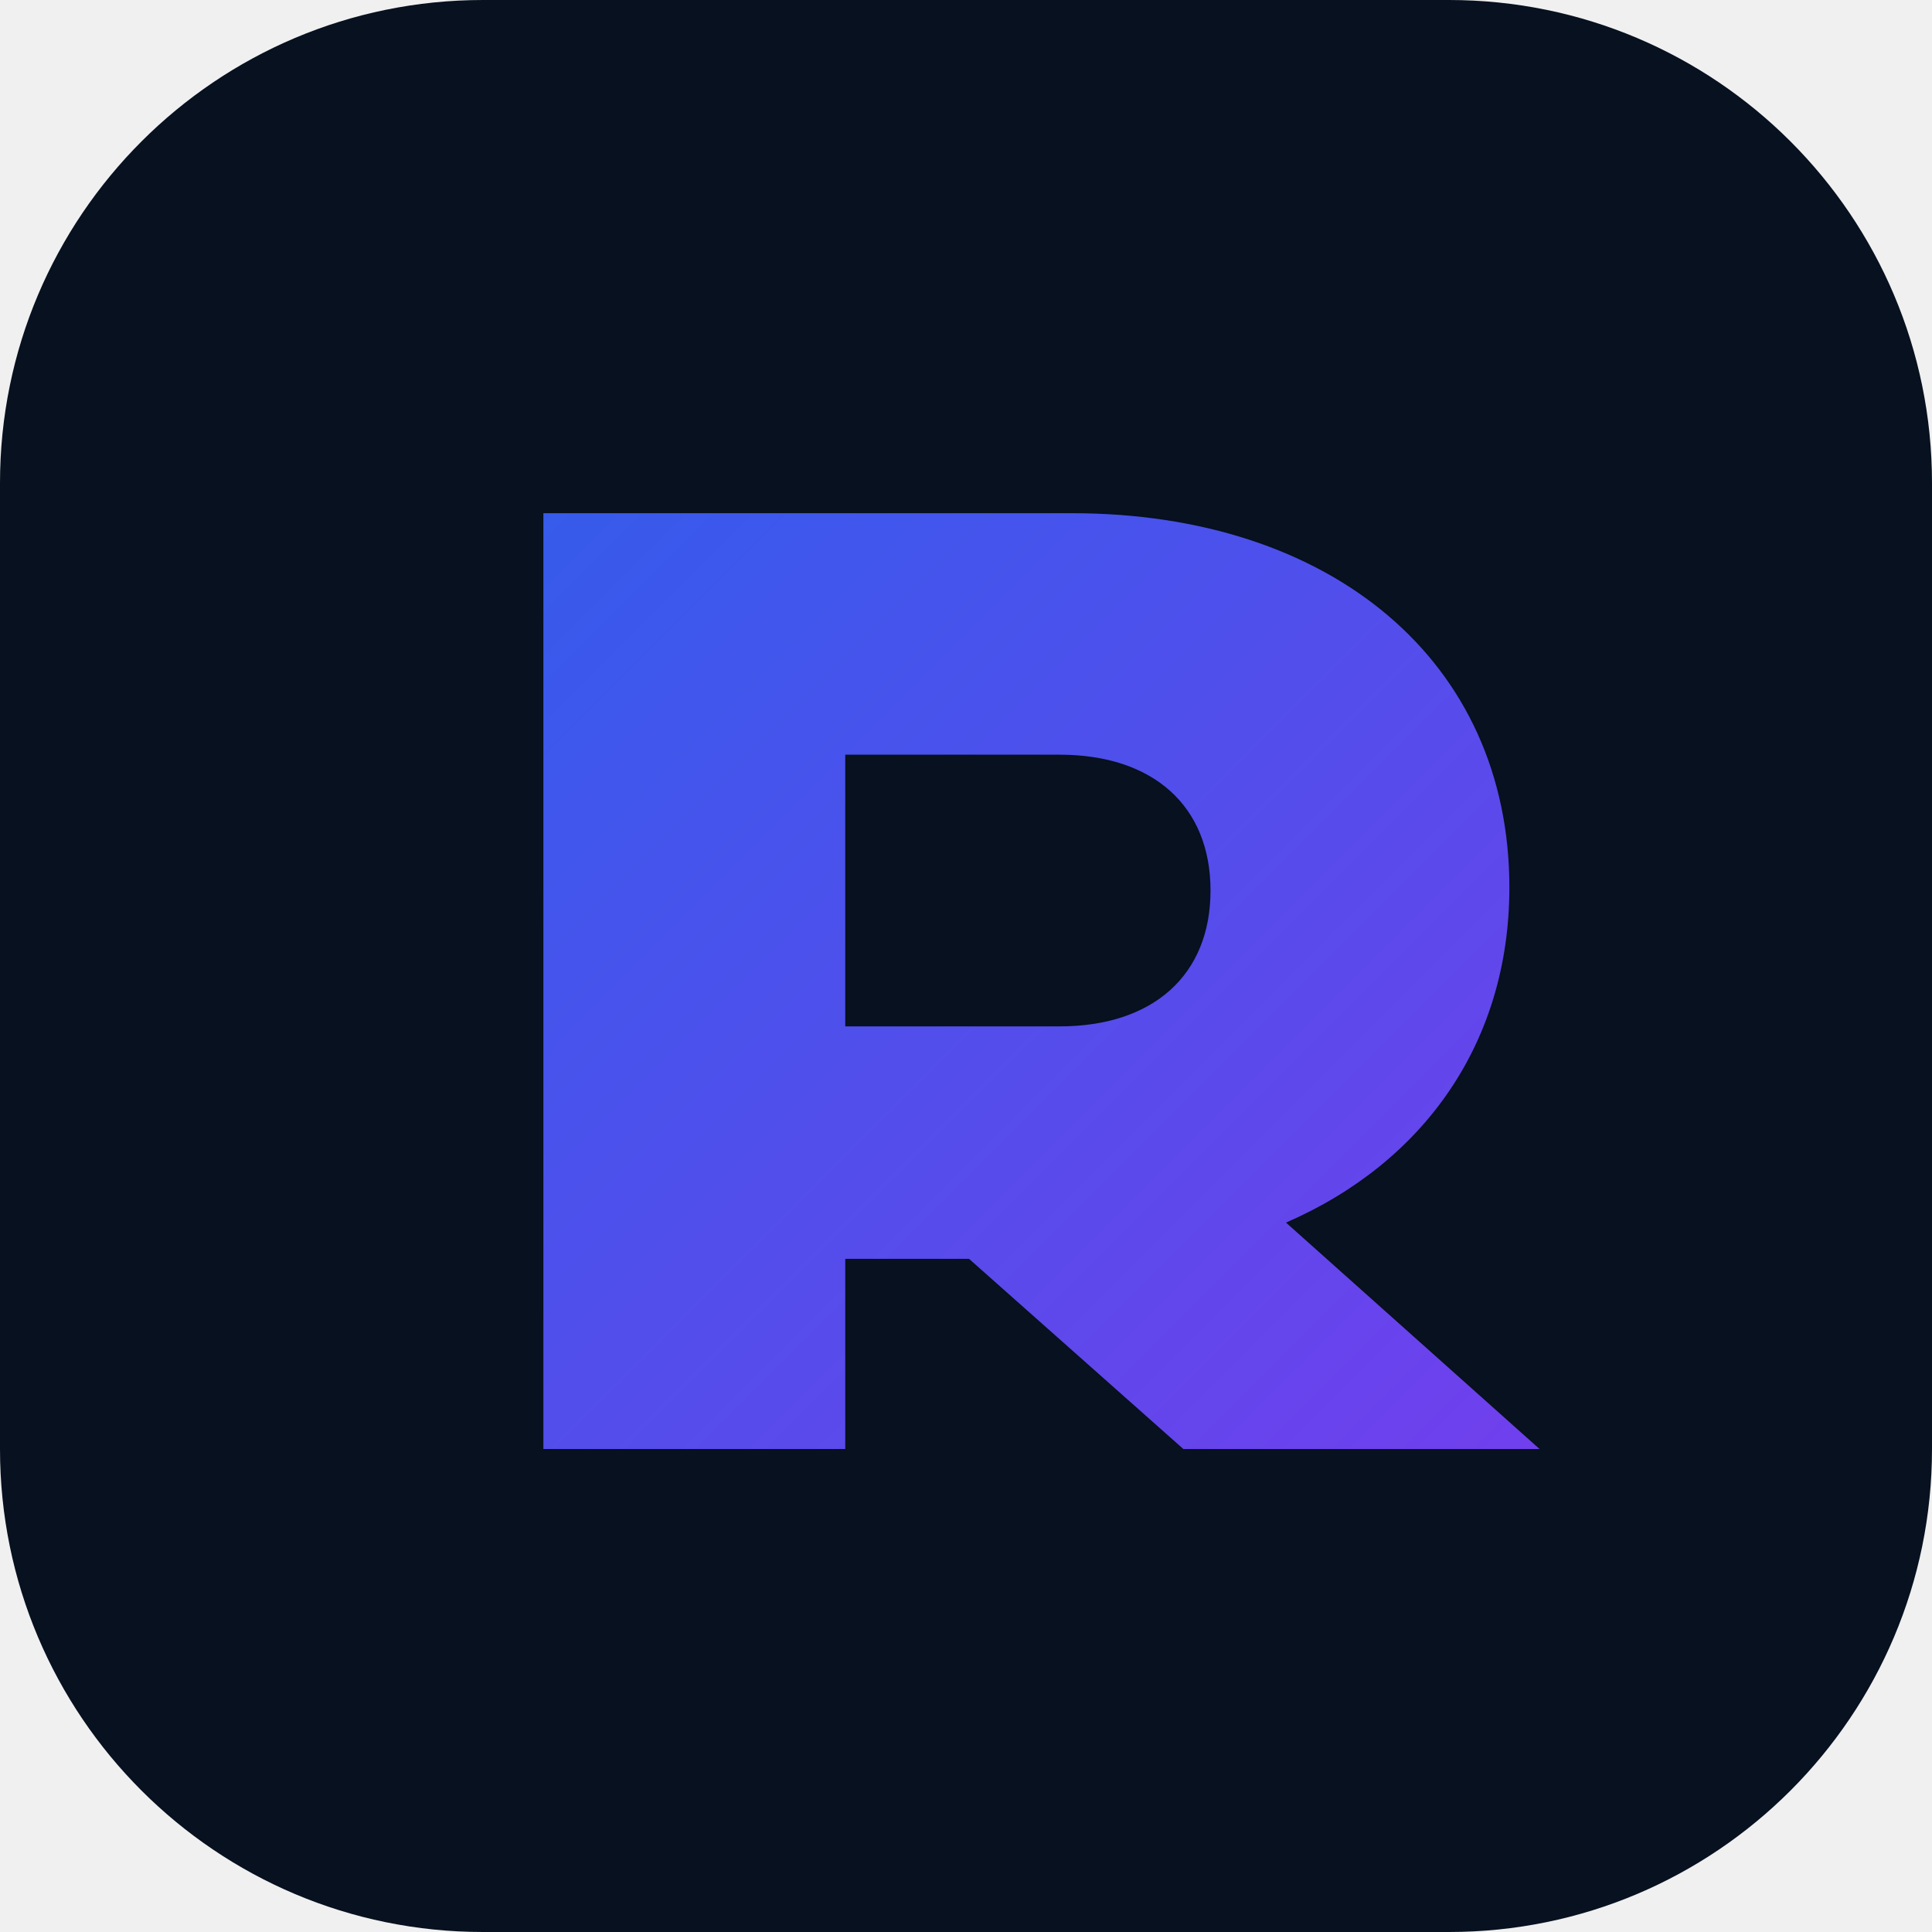
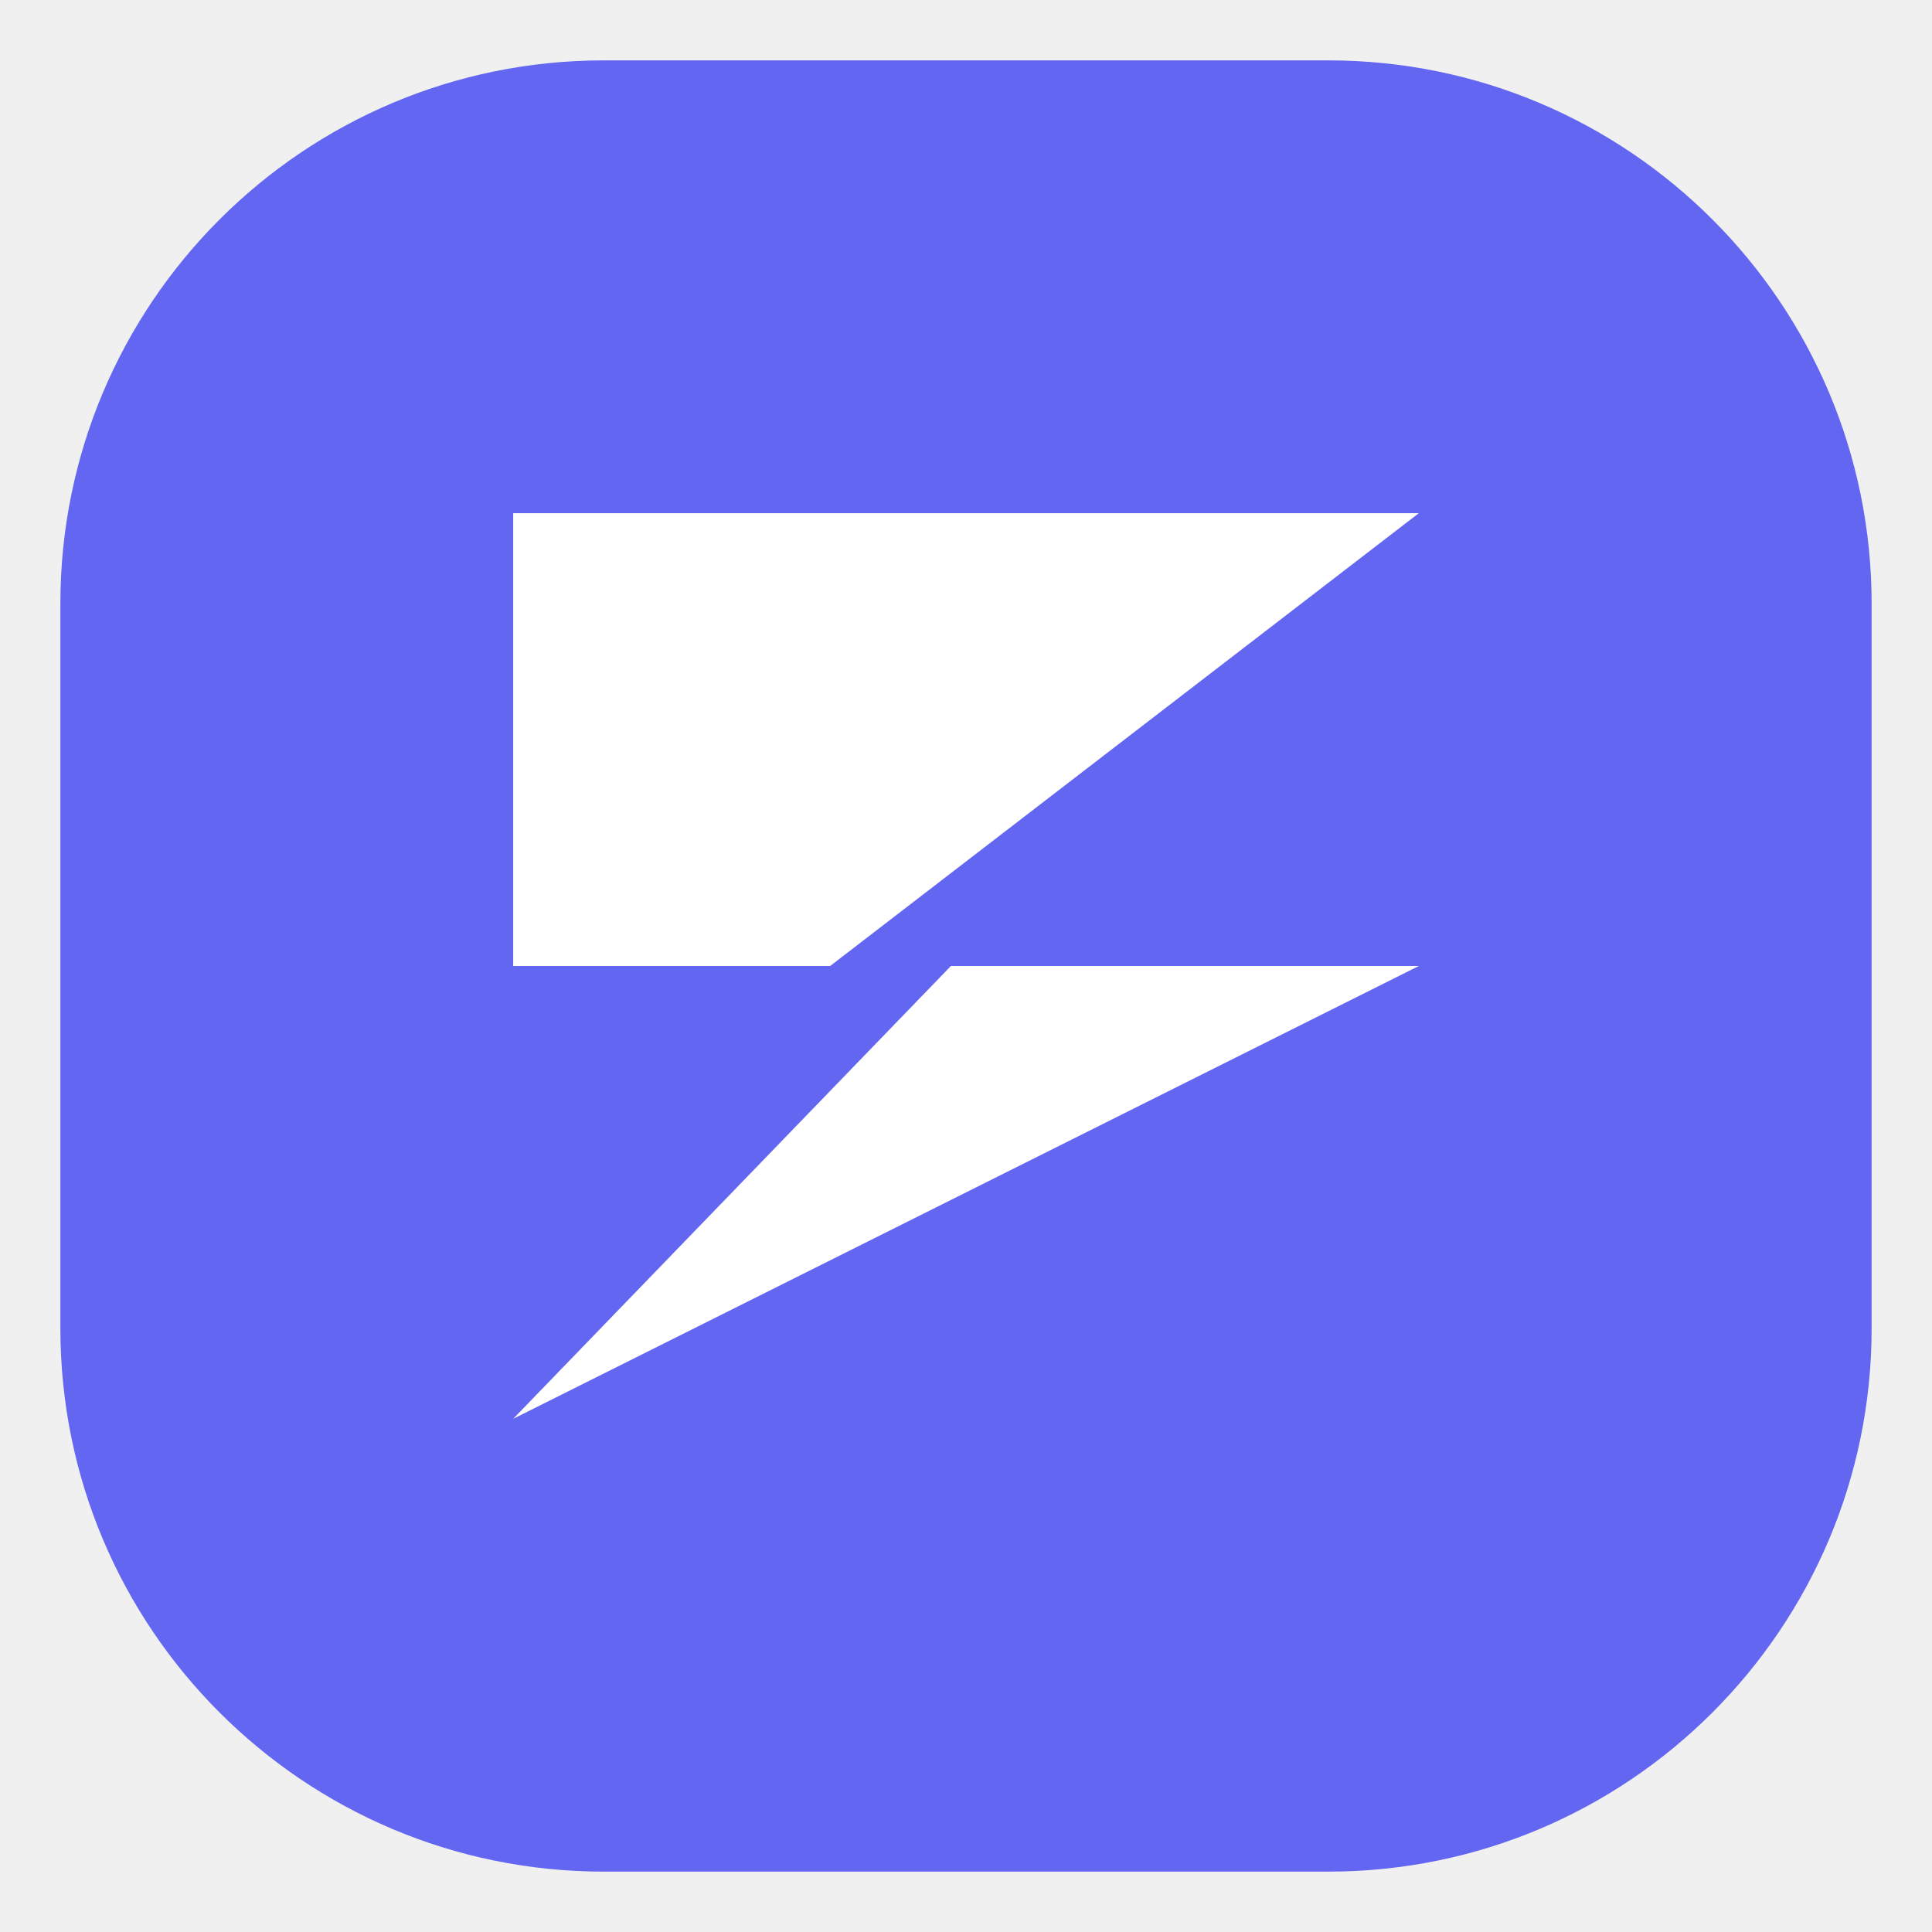
- <svg xmlns="http://www.w3.org/2000/svg" viewBox="0 0 64 64" role="img" aria-label="Rivox">
+ <svg xmlns="http://www.w3.org/2000/svg" width="64" height="64" viewBox="0 0 64 64" fill="none">
  <defs>
-     <linearGradient id="g" x1="8" y1="8" x2="56" y2="56" gradientUnits="userSpaceOnUse">
-       <stop stop-color="#2563EB" />
-       <stop offset="1" stop-color="#7C3AED" />
+     <linearGradient id="g" x1="4" y1="4" x2="60" y2="60">
+       <stop stop-color="#6366F1" />
+       <stop offset=".55" stop-color="#4F46E5" />
+       <stop offset="1" stop-color="#6D28D9" />
    </linearGradient>
  </defs>
-   <rect width="64" height="64" rx="16" fill="#07111F" />
-   <path d="M18 17h17.5c8.6 0 14.5 4.9 14.5 12.4 0 5.1-2.8 9.1-7.4 11.1L51 48H39.2l-7.1-6.3H28V48H18V17Zm10 8v9h7.1c3.1 0 5-1.7 5-4.5 0-2.8-1.9-4.5-5-4.5H28Z" fill="url(#g)" />
+   <rect x="2" y="2" width="60" height="60" rx="18" fill="url(#g)" />
+   <path d="M17 17H47L27.5 32H47L17 47L31.5 32H17V17Z" fill="white" />
</svg>
